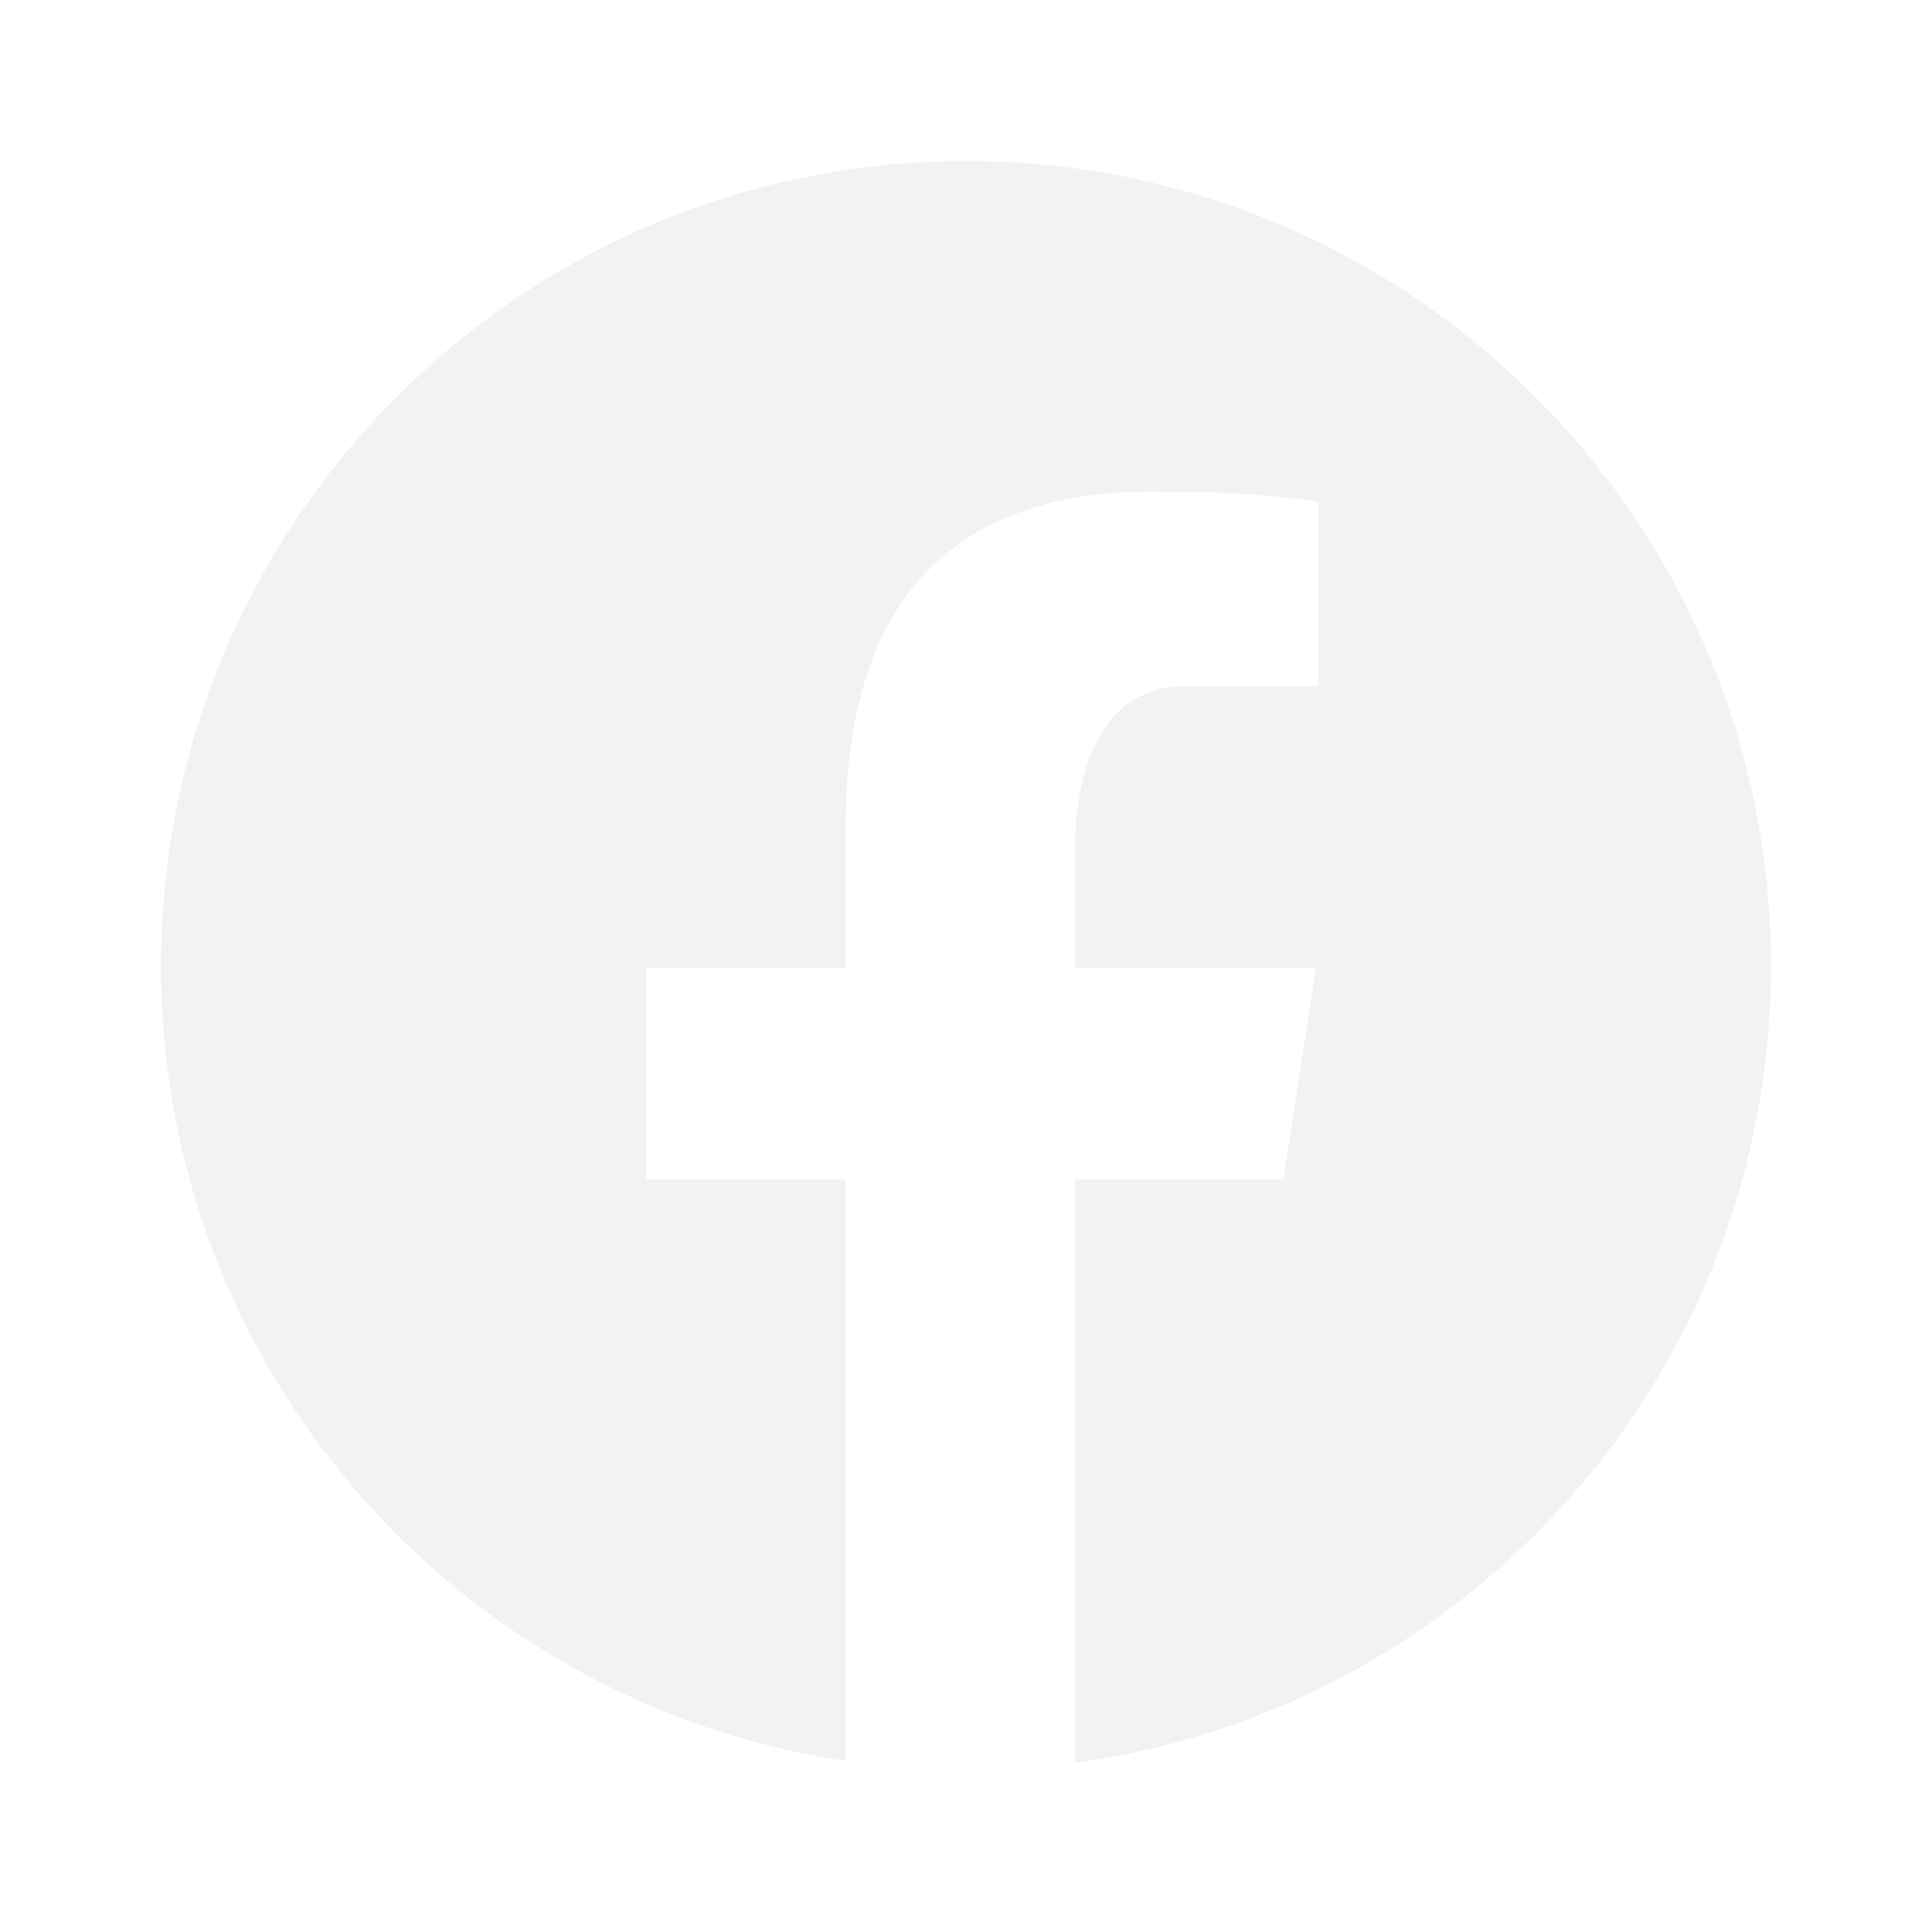
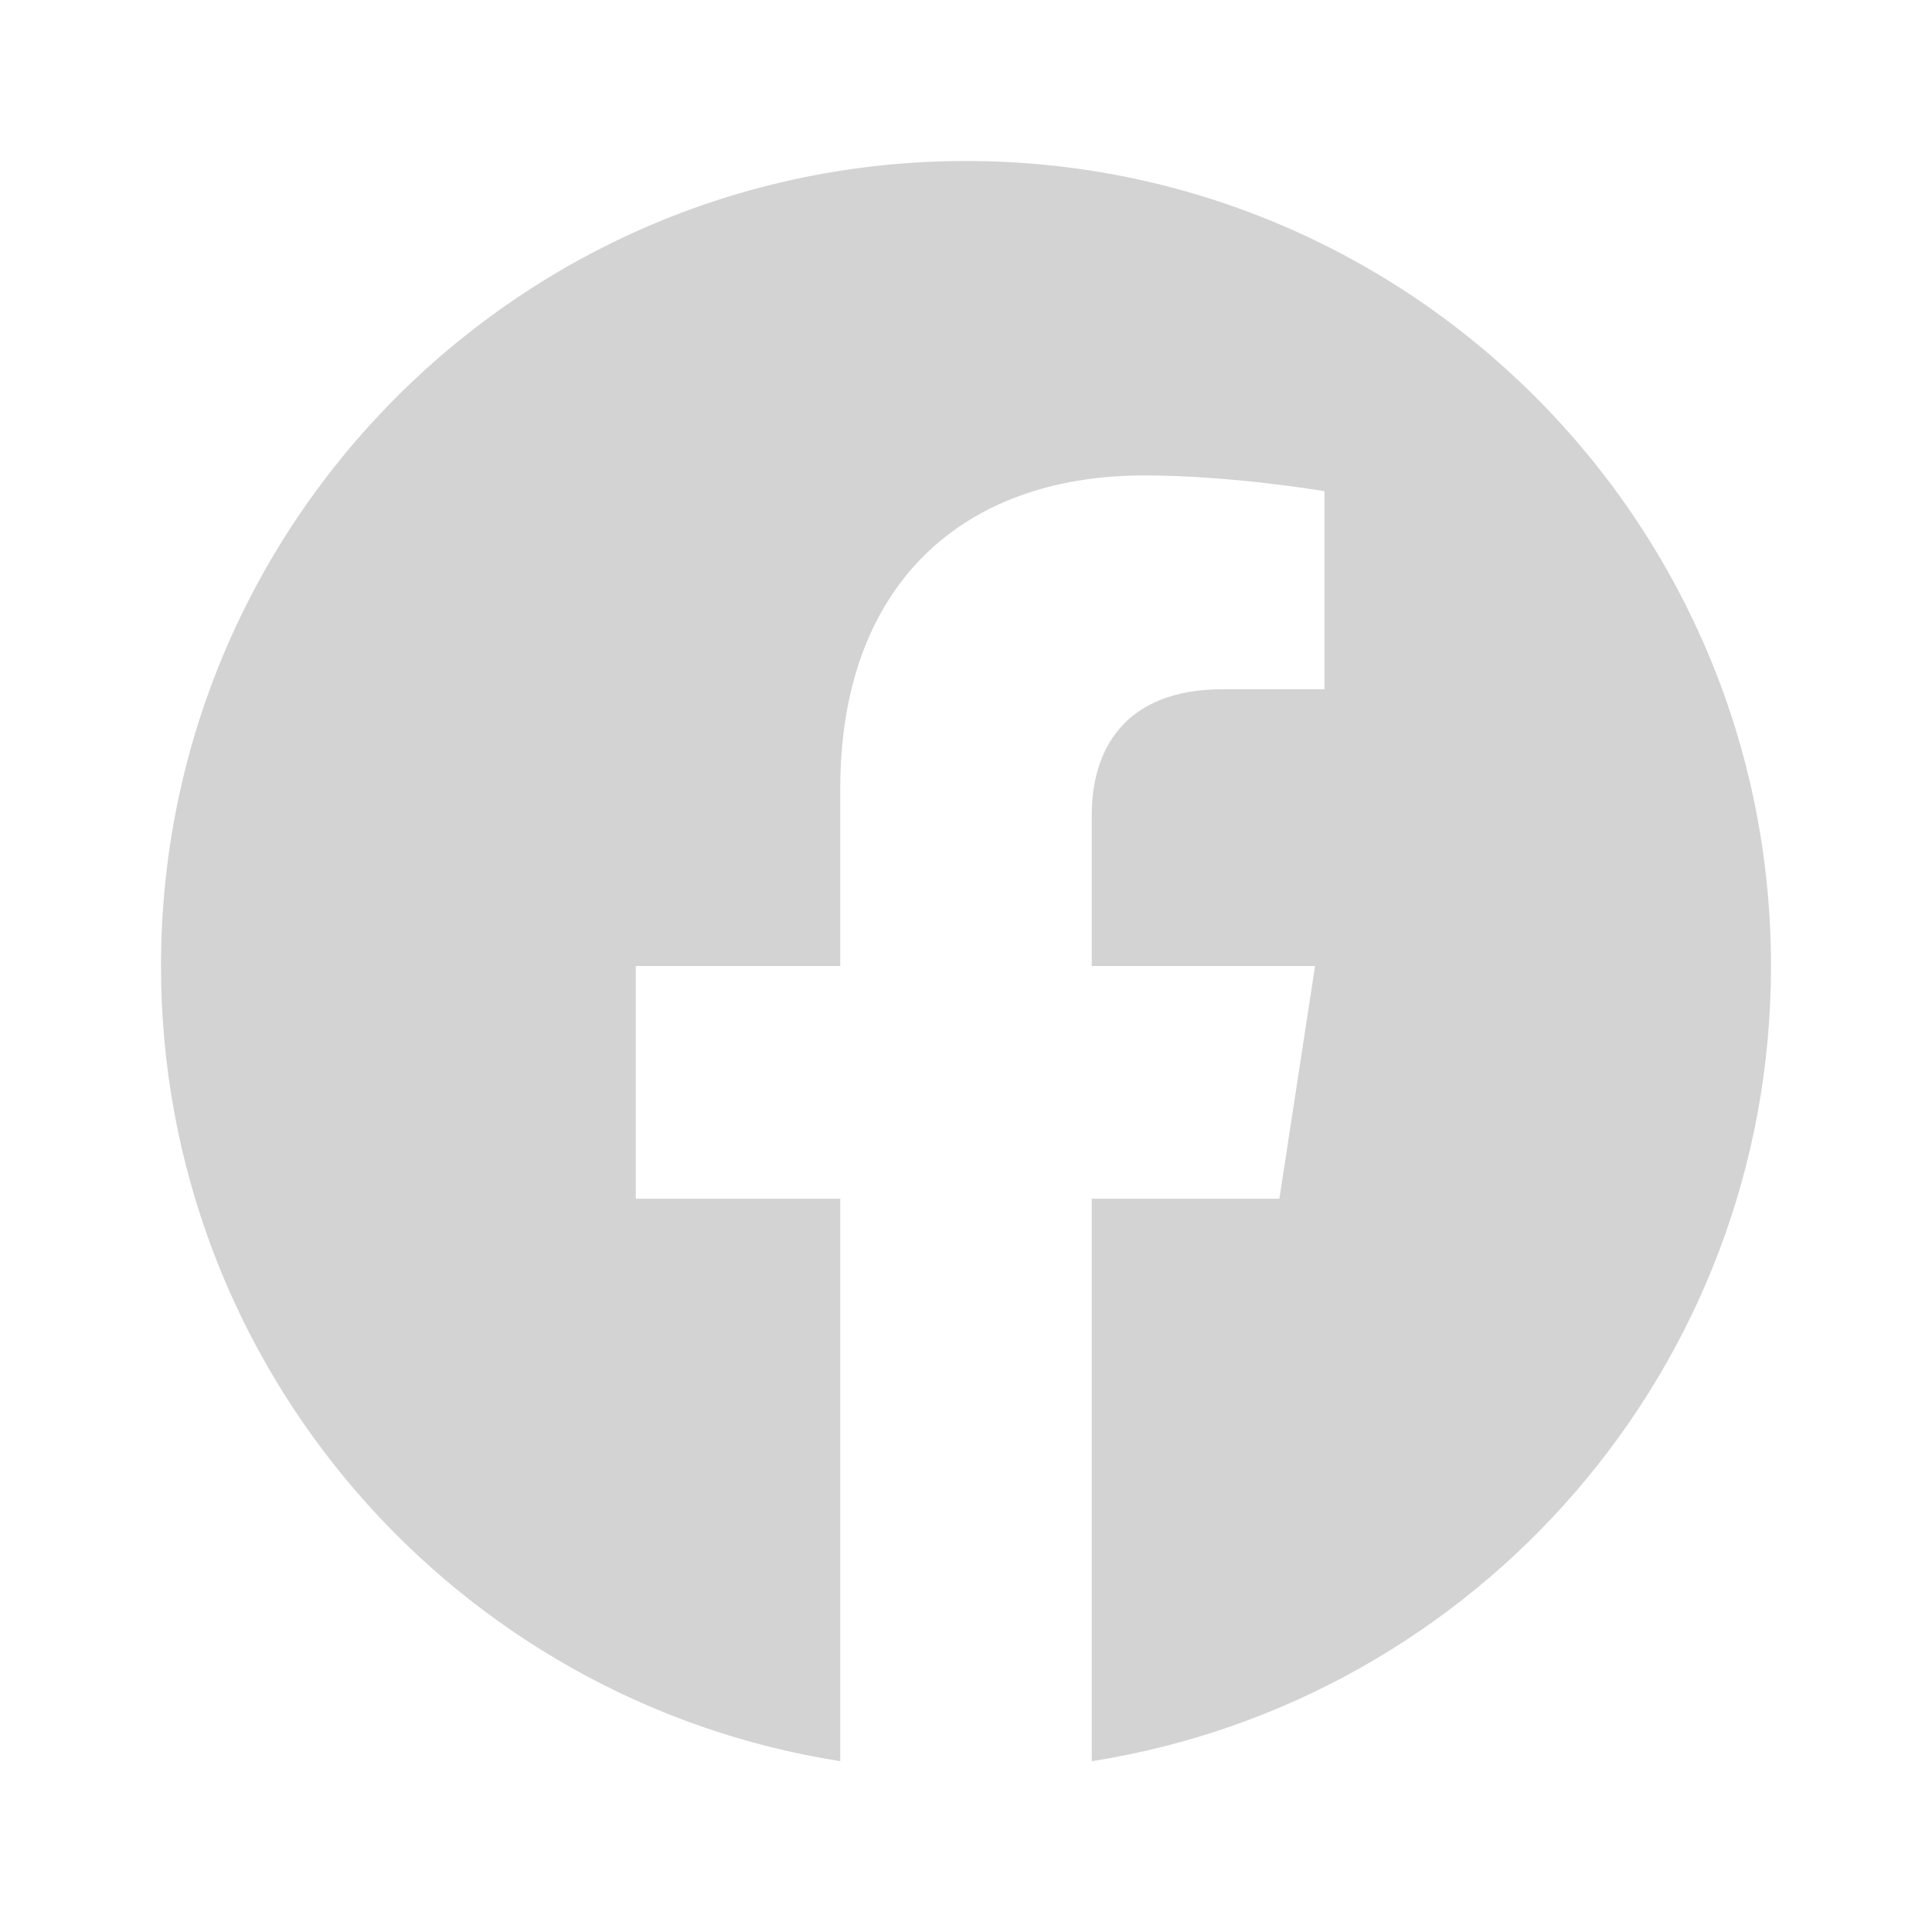
- <svg xmlns="http://www.w3.org/2000/svg" viewBox="0 0 24 24" width="96px" height="96px" fill="#f2f2f2">
-   <path d="M12,2C6.477,2,2,6.477,2,12c0,5.013,3.693,9.153,8.505,9.876V14.65H8.031v-2.629h2.474v-1.749 c0-2.896,1.411-4.167,3.818-4.167c1.153,0,1.762,0.085,2.051,0.124v2.294h-1.642c-1.022,0-1.379,0.969-1.379,2.061v1.437h2.995 l-0.406,2.629h-2.588v7.247C18.235,21.236,22,17.062,22,12C22,6.477,17.523,2,12,2z" />
+ <svg xmlns="http://www.w3.org/2000/svg" width="800px" height="800px" viewBox="0 0 24 24" fill="none">
+   <path d="M22 12C22 6.477 17.523 2 12 2C6.477 2 2 6.477 2 12C2 16.991 5.657 21.128 10.438 21.878V14.891H7.898V12H10.438V9.797C10.438 7.291 11.93 5.906 14.215 5.906C15.309 5.906 16.453 6.102 16.453 6.102V8.562H15.192C13.95 8.562 13.562 9.333 13.562 10.124V12H16.336L15.893 14.891H13.562V21.878C18.343 21.128 22 16.991 22 12Z" fill="#D3D3D3" />
</svg>
